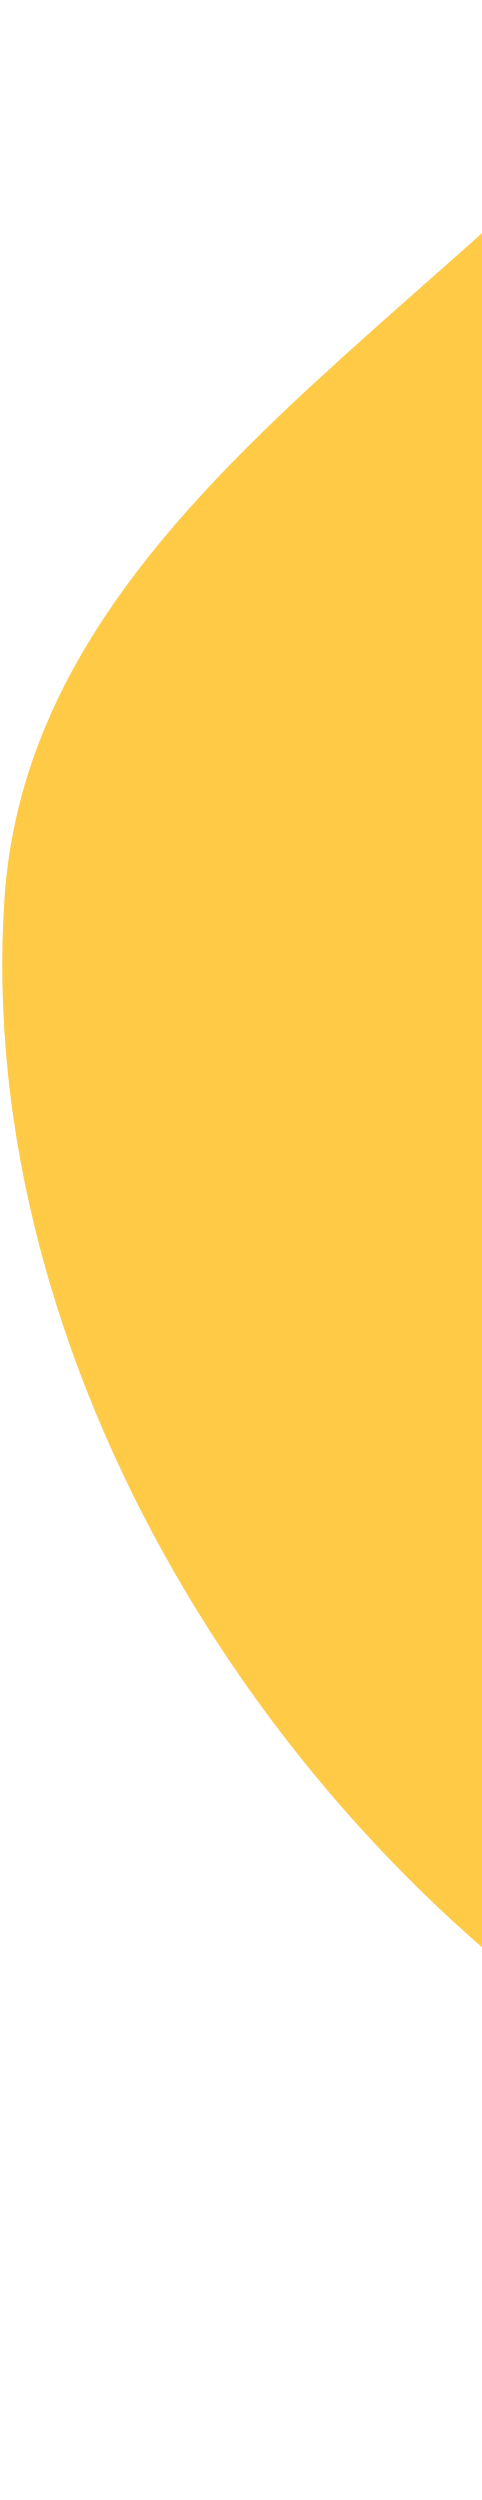
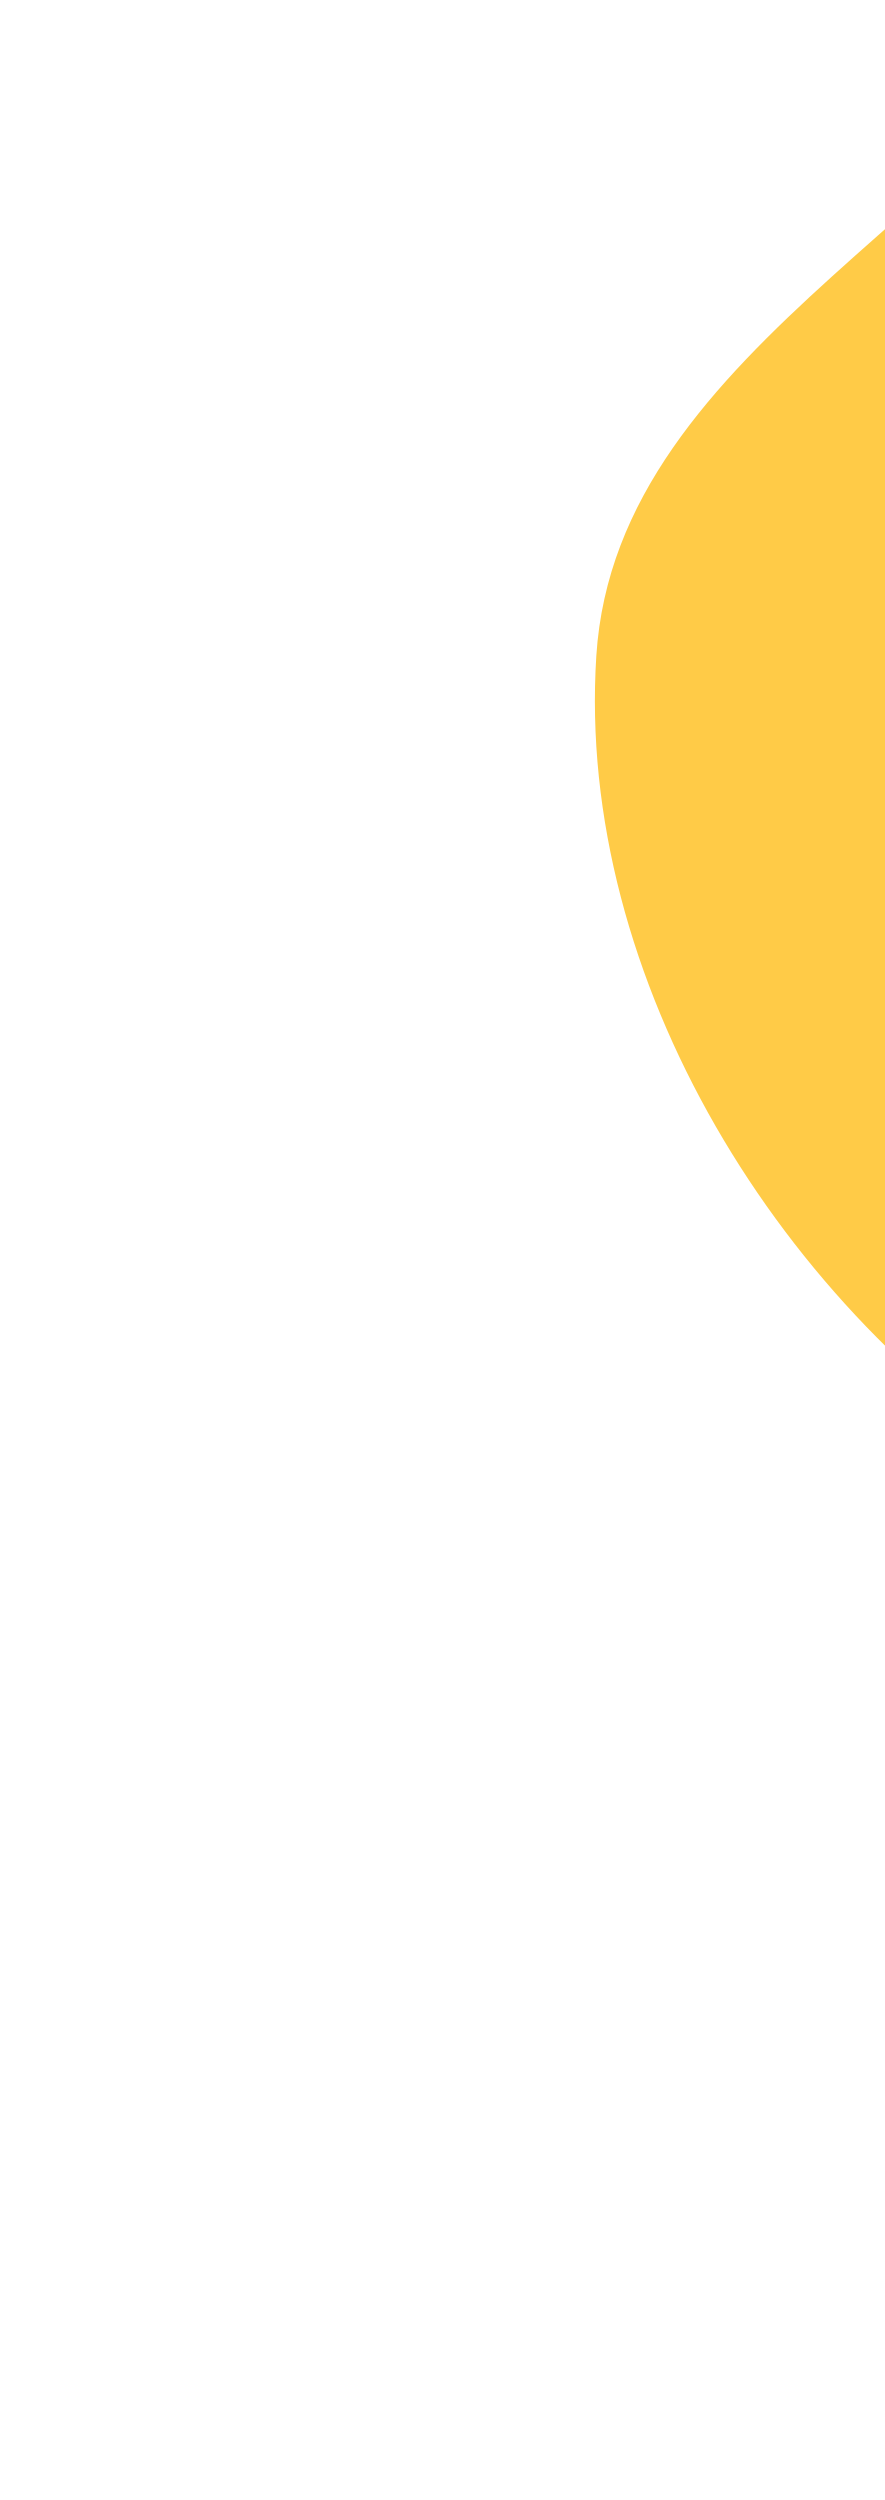
- <svg xmlns="http://www.w3.org/2000/svg" width="117" height="607" viewBox="0 0 117 607" fill="none">
-   <path fill-rule="evenodd" clip-rule="evenodd" d="M284.914 -358.488C378.816 -418.839 500.328 -335.147 606.445 -300.44C695.841 -271.202 781.671 -237.371 850.687 -173.445C922.505 -106.923 976.461 -25.526 1004.51 68.267C1036.23 174.339 1064.83 290.816 1019.74 391.899C973.65 495.226 876.3 581.001 765.538 603.99C662.06 625.466 576.585 522.577 472.273 505.525C367.351 488.373 251.989 560.47 161.155 505.189C65.38 446.901 -6.128 330.625 1.041 218.736C8.06 109.198 147.437 61.916 195.868 -36.561C246.231 -138.969 188.927 -296.797 284.914 -358.488Z" fill="#FFCB47" />
+ <svg xmlns="http://www.w3.org/2000/svg" width="307" height="868" viewBox="0 0 307 868" fill="none">
+   <path fill-rule="evenodd" clip-rule="evenodd" d="M490.914 -349.488C584.816 -409.839 706.328 -326.147 812.445 -291.44C901.841 -262.202 987.671 -228.371 1056.69 -164.445C1128.51 -97.923 1182.46 -16.526 1210.51 77.267C1242.23 183.339 1270.83 299.816 1225.74 400.899C1179.65 504.226 1082.3 590.001 971.538 612.99C868.06 634.466 782.585 531.577 678.273 514.525C573.351 497.373 457.989 569.47 367.155 514.189C271.38 455.901 199.872 339.625 207.041 227.736C214.06 118.198 353.437 70.916 401.868 -27.561C452.231 -129.969 394.927 -287.797 490.914 -349.488Z" fill="#FFCB47" />
</svg>
